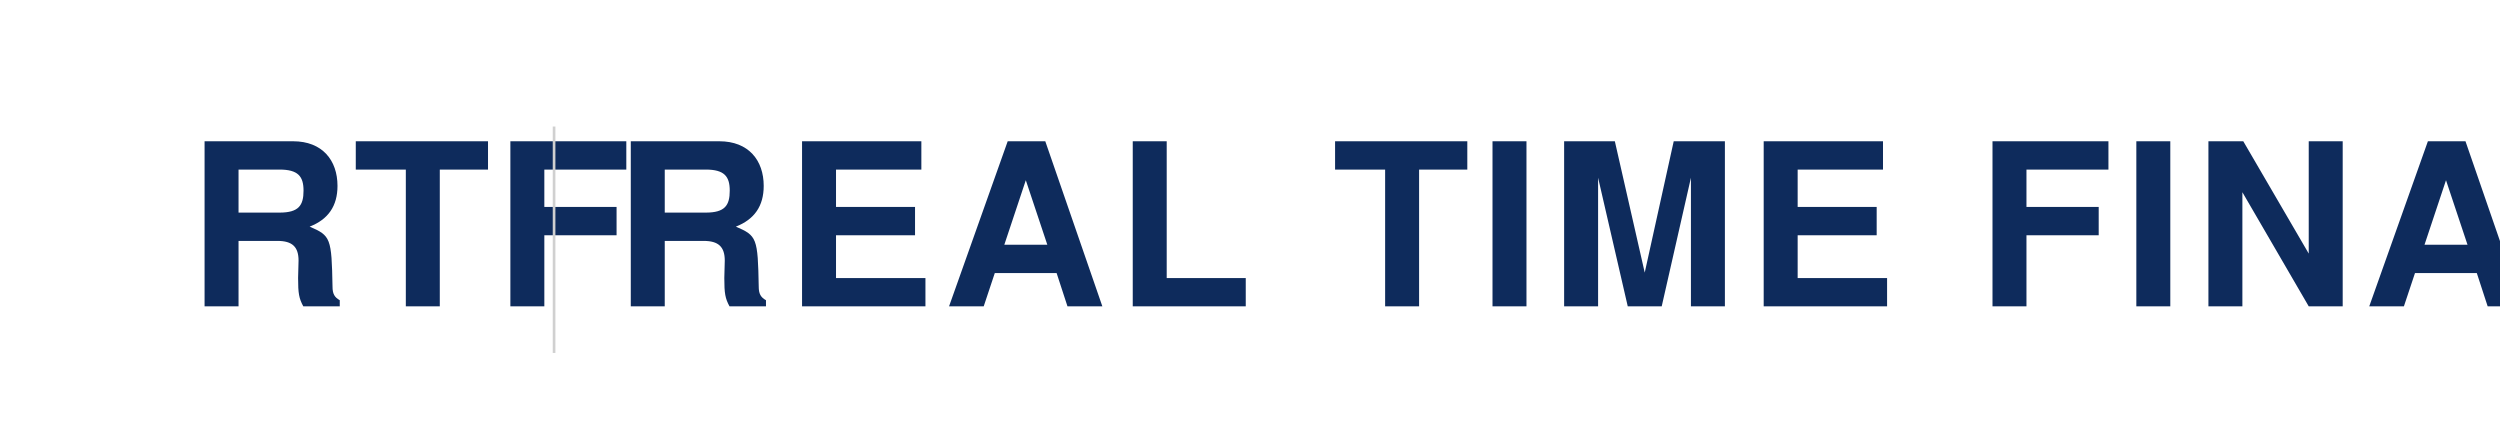
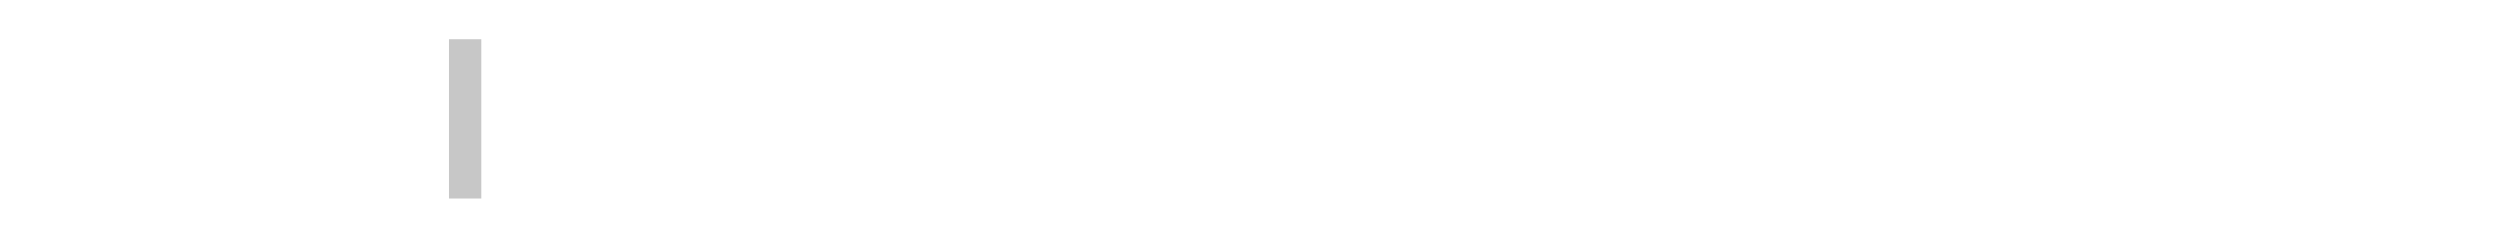
- <svg xmlns="http://www.w3.org/2000/svg" width="1877" height="323" viewBox="0 0 1877 323">
-   <text x="140" y="230" fill="#0E2B5C" style="font-family:Helvetica Neue;font-weight:900;font-stretch:condensed;font-size:170px;letter-spacing:2px">RTF</text>
-   <rect x="415" y="95" width="2" height="170" fill="#D0D0D0" />
-   <text x="460" y="230" fill="#0E2B5C" style="font-family:Helvetica Neue;font-weight:700;font-stretch:condensed;font-size:170px;letter-spacing:6px">REAL TIME FINANCE</text>
+ <svg xmlns="http://www.w3.org/2000/svg" width="2166" height="206" viewBox="0 0 2166 206" fill="none">
+   <path d="M9.357 165V41.364H60.43C69.686 41.364 77.675 43.034 84.396 46.374C91.158 49.675 96.37 54.423 100.032 60.621C103.694 66.779 105.526 74.084 105.526 82.535C105.526 91.108 103.654 98.392 99.911 104.389C96.168 110.346 90.856 114.893 83.974 118.033C77.092 121.132 68.942 122.681 59.524 122.681H27.227V99.137H53.97C58.478 99.137 62.241 98.553 65.259 97.386C68.318 96.179 70.632 94.368 72.202 91.953C73.771 89.498 74.556 86.359 74.556 82.535C74.556 78.712 73.771 75.553 72.202 73.058C70.632 70.522 68.318 68.63 65.259 67.383C62.2 66.095 58.438 65.451 53.97 65.451H39.24V165H9.357ZM78.963 108.494L109.751 165H77.152L46.967 108.494H78.963ZM117.871 65.632V41.364H222.37V65.632H184.881V165H155.421V65.632H117.871ZM236.965 165V41.364H321.361V65.632H266.847V90.987H315.988V115.316H266.847V165H236.965Z" />
+   <path d="M493.195 165V41.364H539.558C549.056 41.364 557.025 43.014 563.464 46.314C569.944 49.614 574.834 54.242 578.134 60.199C581.475 66.115 583.145 73.017 583.145 80.906C583.145 88.834 581.455 95.716 578.074 101.552C574.733 107.347 569.803 111.835 563.283 115.014C556.763 118.153 548.755 119.723 539.256 119.723H506.234V101.129H536.238C541.792 101.129 546.34 100.365 549.881 98.835C553.423 97.266 556.039 94.992 557.729 92.013C559.46 88.995 560.325 85.292 560.325 80.906C560.325 76.519 559.46 72.776 557.729 69.677C555.999 66.538 553.363 64.163 549.821 62.553C546.279 60.903 541.711 60.078 536.117 60.078H515.592V165H493.195ZM557.065 108.977L587.673 165H562.68L532.616 108.977H557.065ZM603.761 165V41.364H684.173V60.139H626.158V93.704H680.007V112.479H626.158V146.225H684.656V165H603.761ZM722.9 165H698.994L742.52 41.364H770.169L813.756 165H789.849L756.827 66.719H755.862L722.9 165ZM723.685 116.523H788.884V134.513H723.685V116.523ZM830.04 165V41.364H852.437V146.225H906.89V165H830.04ZM963.064 60.139V41.364H1061.71V60.139H1023.49V165H1001.28V60.139H963.064ZM1103.12 41.364V165H1080.72V41.364H1103.12ZM1127.37 41.364H1154.78L1191.49 130.952H1192.94L1229.64 41.364H1257.05V165H1235.56V80.06H1234.41L1200.24 164.638H1184.18L1150.01 79.879H1148.87V165H1127.37V41.364ZM1281.44 165V41.364H1361.85V60.139H1303.83V93.704H1357.68V112.479H1303.83V146.225H1362.33V165H1281.44ZM1426.87 165V41.364H1506.07V60.139H1449.26V93.704H1500.64V112.479H1449.26V165H1426.87ZM1548.87 41.364V165H1526.48V41.364H1548.87ZM1674.73 41.364V165H1654.81L1596.55 80.785H1595.52V165H1573.13V41.364H1593.17L1651.36 125.639H1652.45V41.364H1674.73ZM1715.01 165H1691.1L1734.63 41.364H1762.28L1805.87 165H1781.96L1748.94 66.719H1747.97L1715.01 165ZM1715.79 116.523H1780.99V134.513H1715.79V116.523ZM1923.75 41.364V165H1903.83L1845.57 80.785H1844.55V165H1822.15V41.364H1842.19L1900.39 125.639H1901.47V41.364H1923.75ZM2053.98 83.079H2031.4C2030.76 79.376 2029.57 76.096 2027.84 73.239C2026.11 70.341 2023.96 67.886 2021.38 65.874C2018.81 63.861 2015.87 62.352 2012.57 61.346C2009.31 60.3 2005.79 59.776 2002 59.776C1995.28 59.776 1989.33 61.467 1984.14 64.847C1978.94 68.188 1974.88 73.098 1971.94 79.577C1969 86.017 1967.53 93.885 1967.53 103.182C1967.53 112.64 1969 120.608 1971.94 127.088C1974.92 133.527 1978.98 138.397 1984.14 141.697C1989.33 144.957 1995.26 146.587 2001.94 146.587C2005.65 146.587 2009.11 146.104 2012.33 145.138C2015.59 144.132 2018.51 142.663 2021.08 140.732C2023.7 138.8 2025.89 136.425 2027.66 133.608C2029.47 130.791 2030.72 127.571 2031.4 123.949L2053.98 124.07C2053.14 129.946 2051.31 135.459 2048.49 140.611C2045.71 145.762 2042.07 150.31 2037.56 154.254C2033.05 158.158 2027.78 161.217 2021.75 163.43C2015.71 165.604 2009.01 166.69 2001.64 166.69C1990.78 166.69 1981.08 164.175 1972.54 159.144C1964.01 154.113 1957.29 146.849 1952.38 137.351C1947.47 127.853 1945.02 116.463 1945.02 103.182C1945.02 89.86 1947.49 78.471 1952.44 69.013C1957.39 59.515 1964.13 52.25 1972.67 47.219C1981.2 42.189 1990.86 39.673 2001.64 39.673C2008.52 39.673 2014.92 40.639 2020.84 42.571C2026.76 44.503 2032.03 47.34 2036.66 51.083C2041.29 54.786 2045.09 59.334 2048.07 64.727C2051.09 70.079 2053.06 76.197 2053.98 83.079ZM2074.49 165V41.364H2154.91V60.139H2096.89V93.704H2150.74V112.479H2096.89V146.225H2155.39V165H2074.49Z" />
+   <rect x="389" y="34" width="28" height="138" fill="#C7C7C7" />
</svg>
